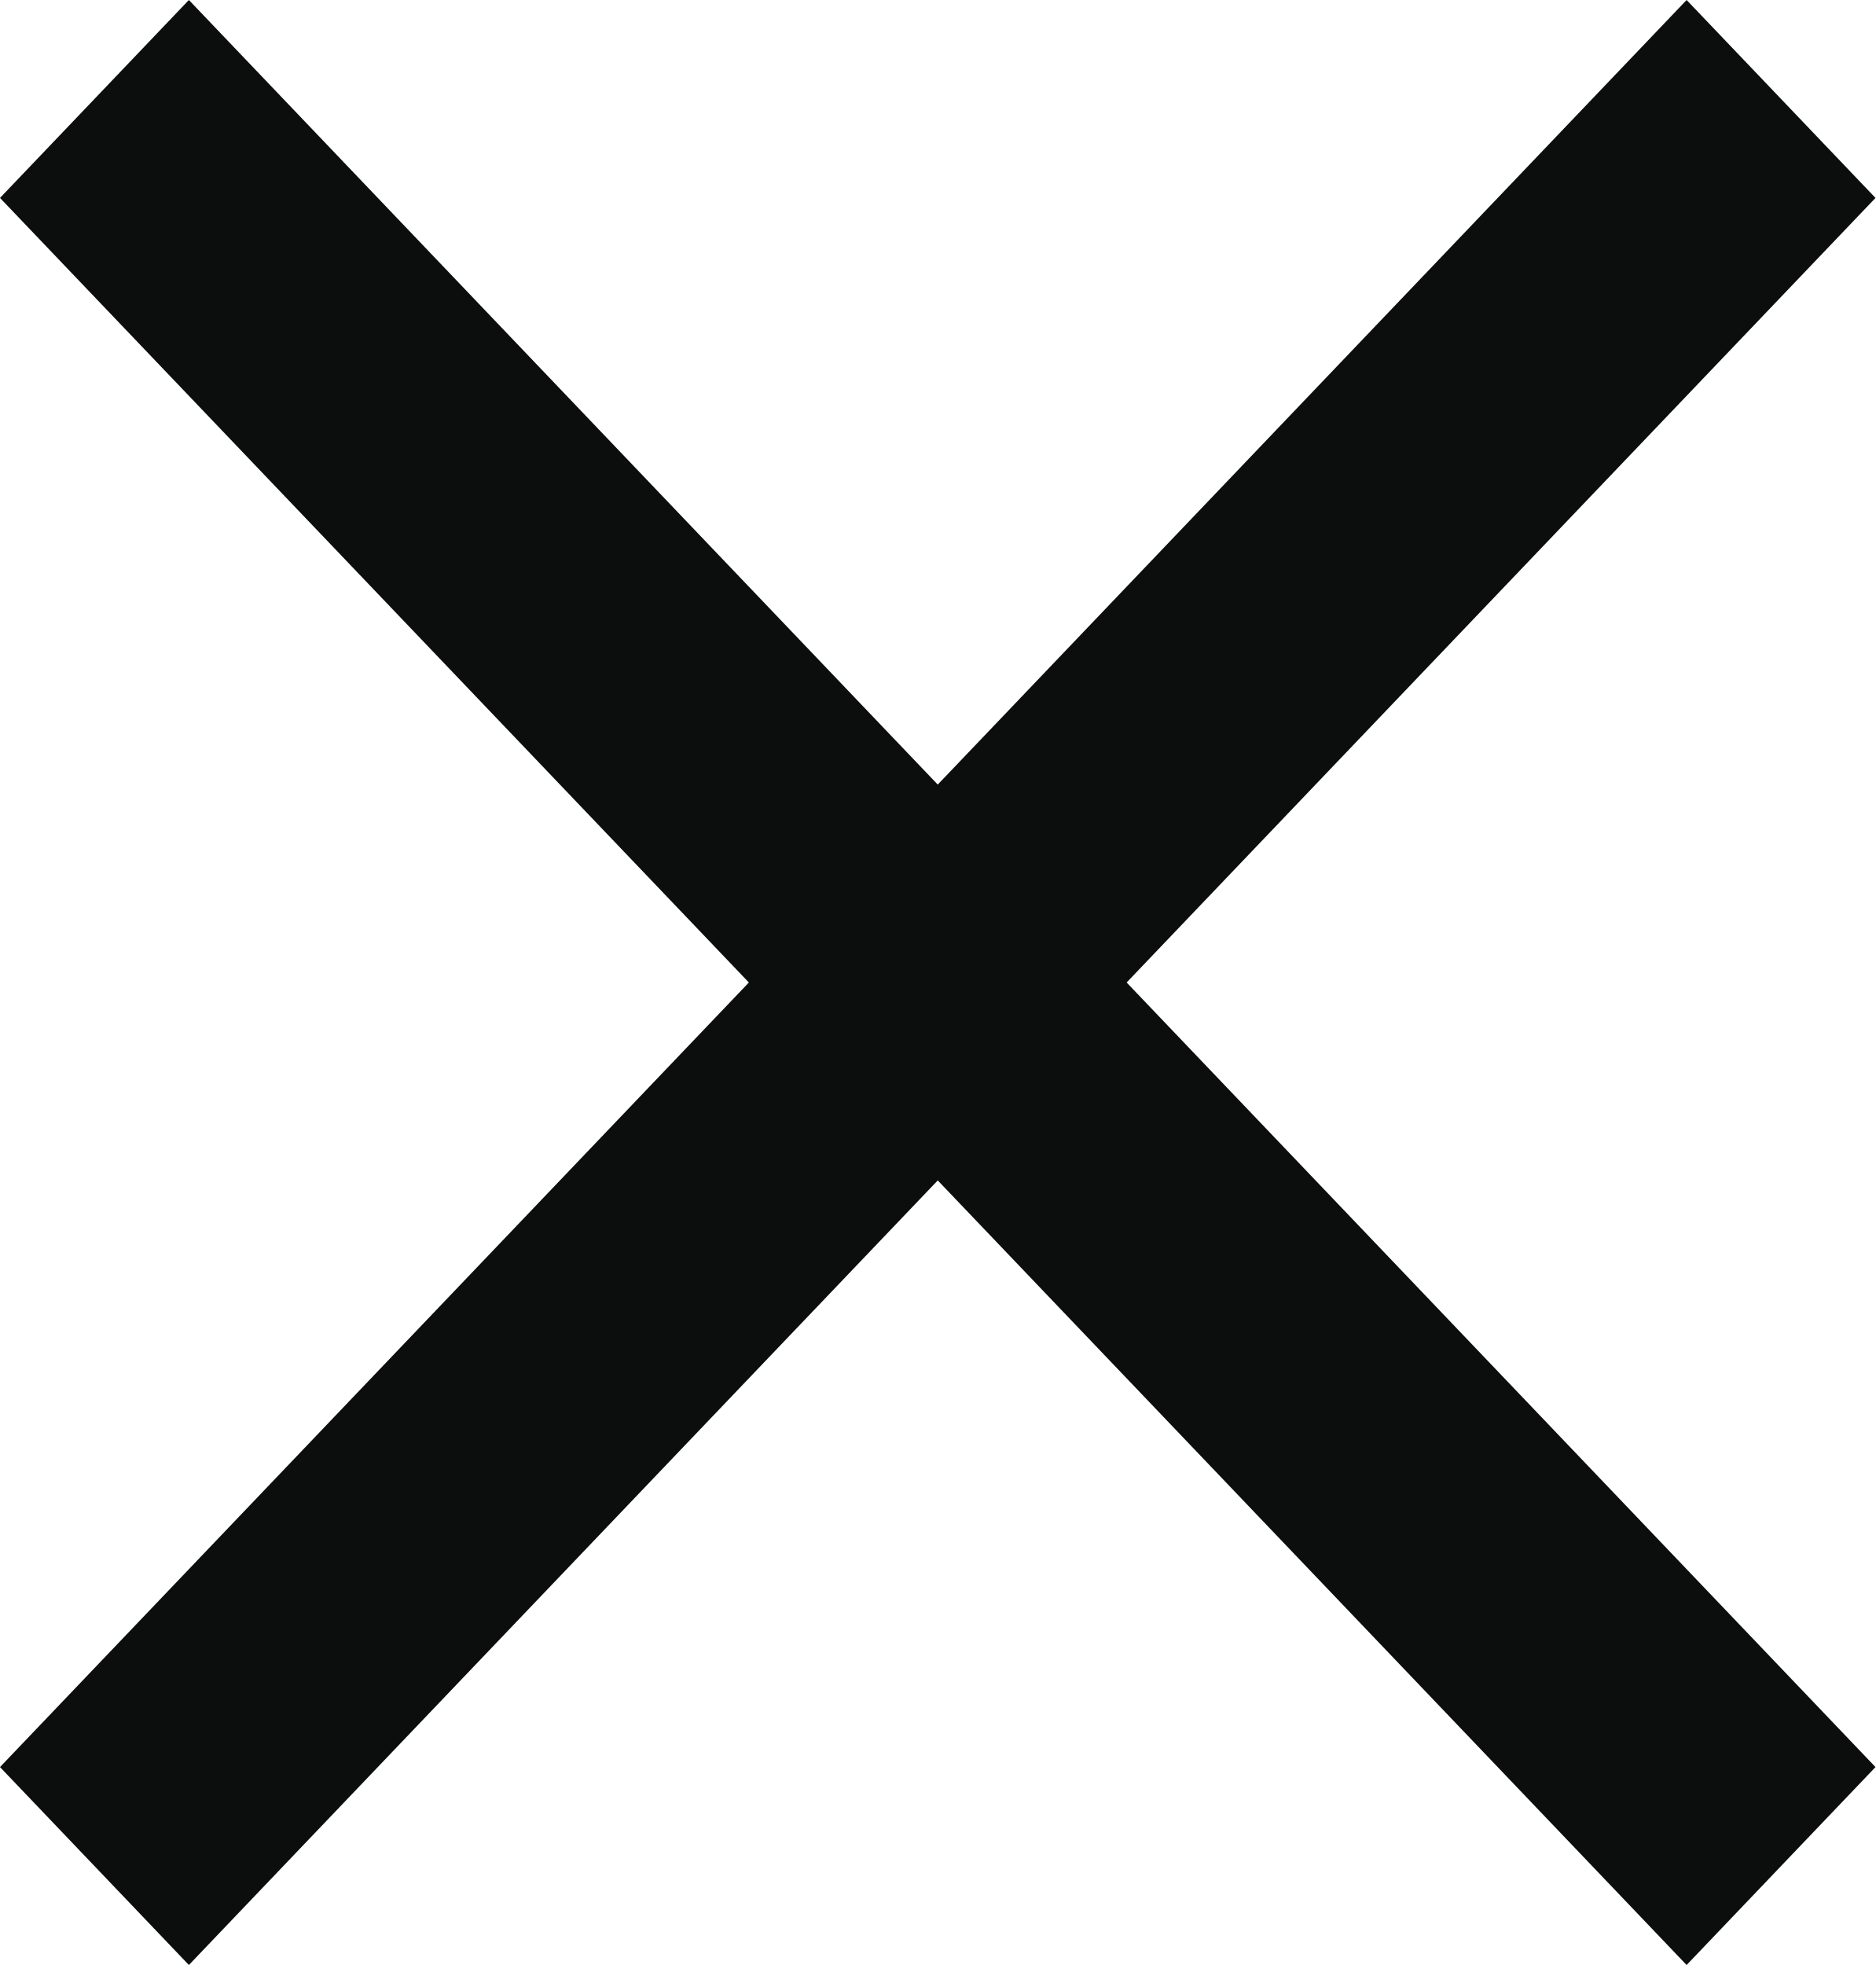
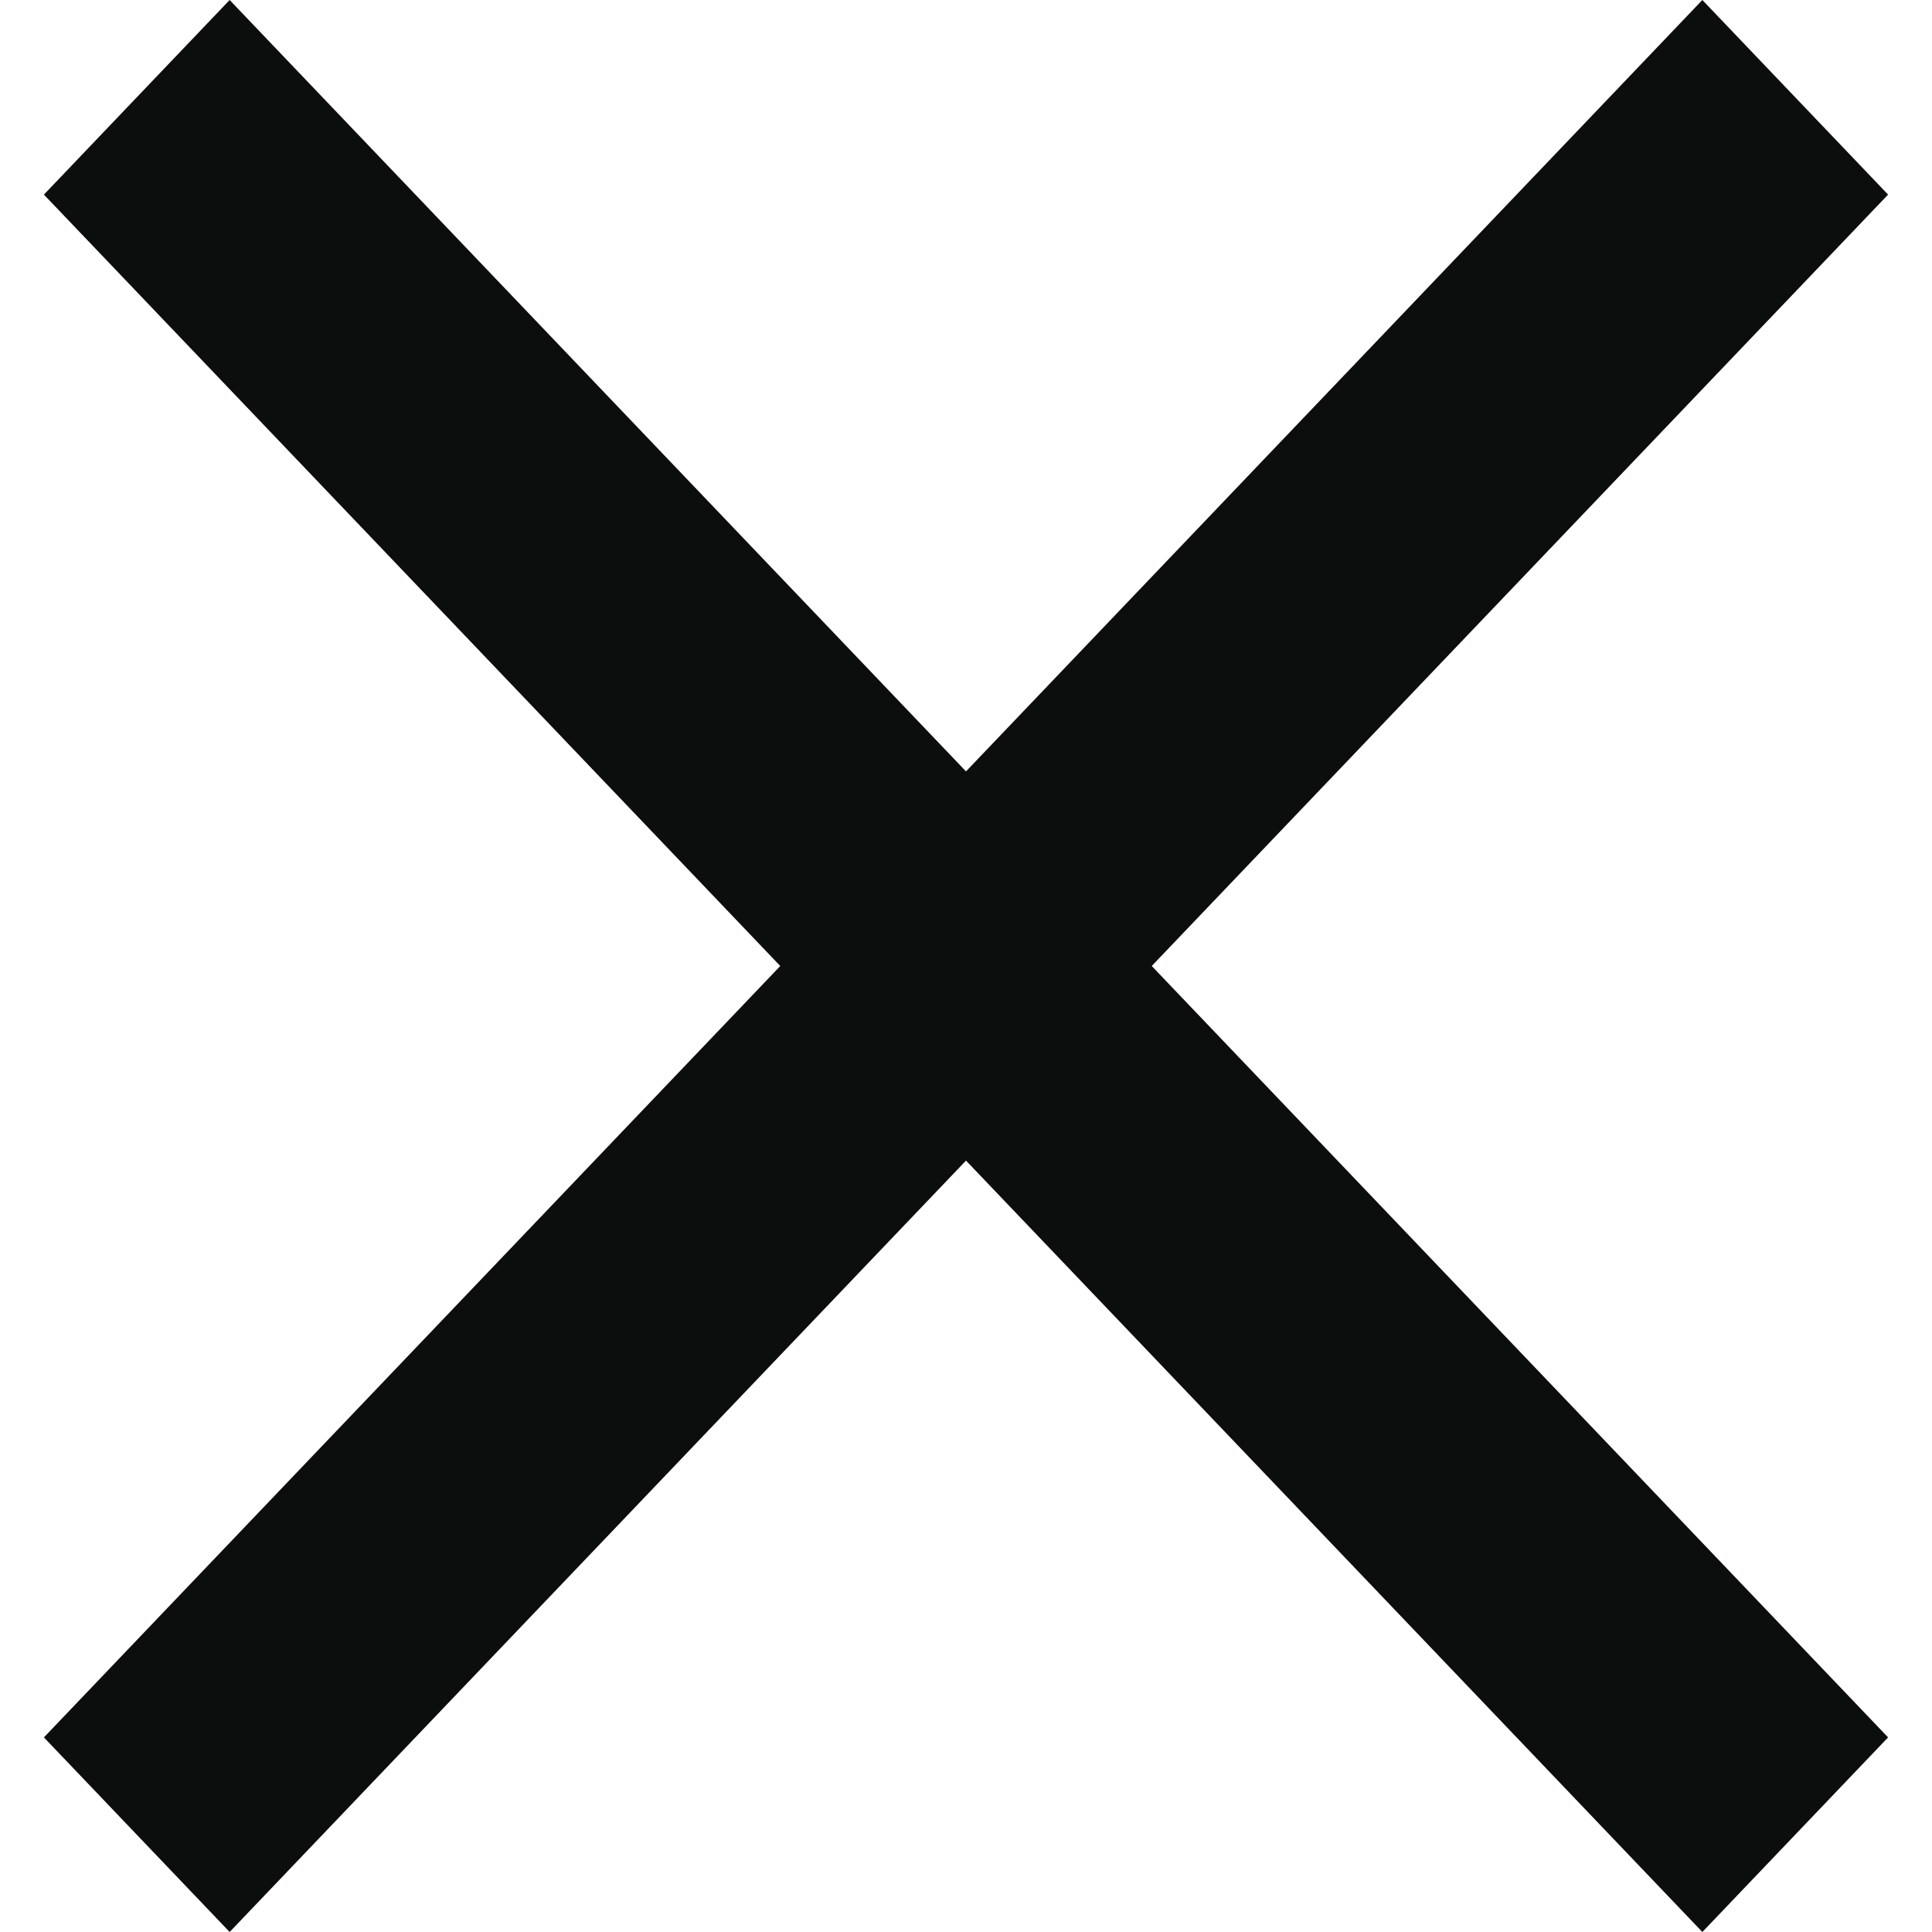
- <svg xmlns="http://www.w3.org/2000/svg" width="21" height="22" viewBox="0 0 21 22" fill="none">
+ <svg xmlns="http://www.w3.org/2000/svg" width="15" height="15" viewBox="0 0 21 22" fill="none">
  <path d="M21 2.216L18.885 0L10.5 8.784L2.115 0L0 2.216L8.385 11L0 19.784L2.115 22L10.5 13.216L18.885 22L21 19.784L12.615 11L21 2.216Z" fill="#0C0D0D" />
</svg>
